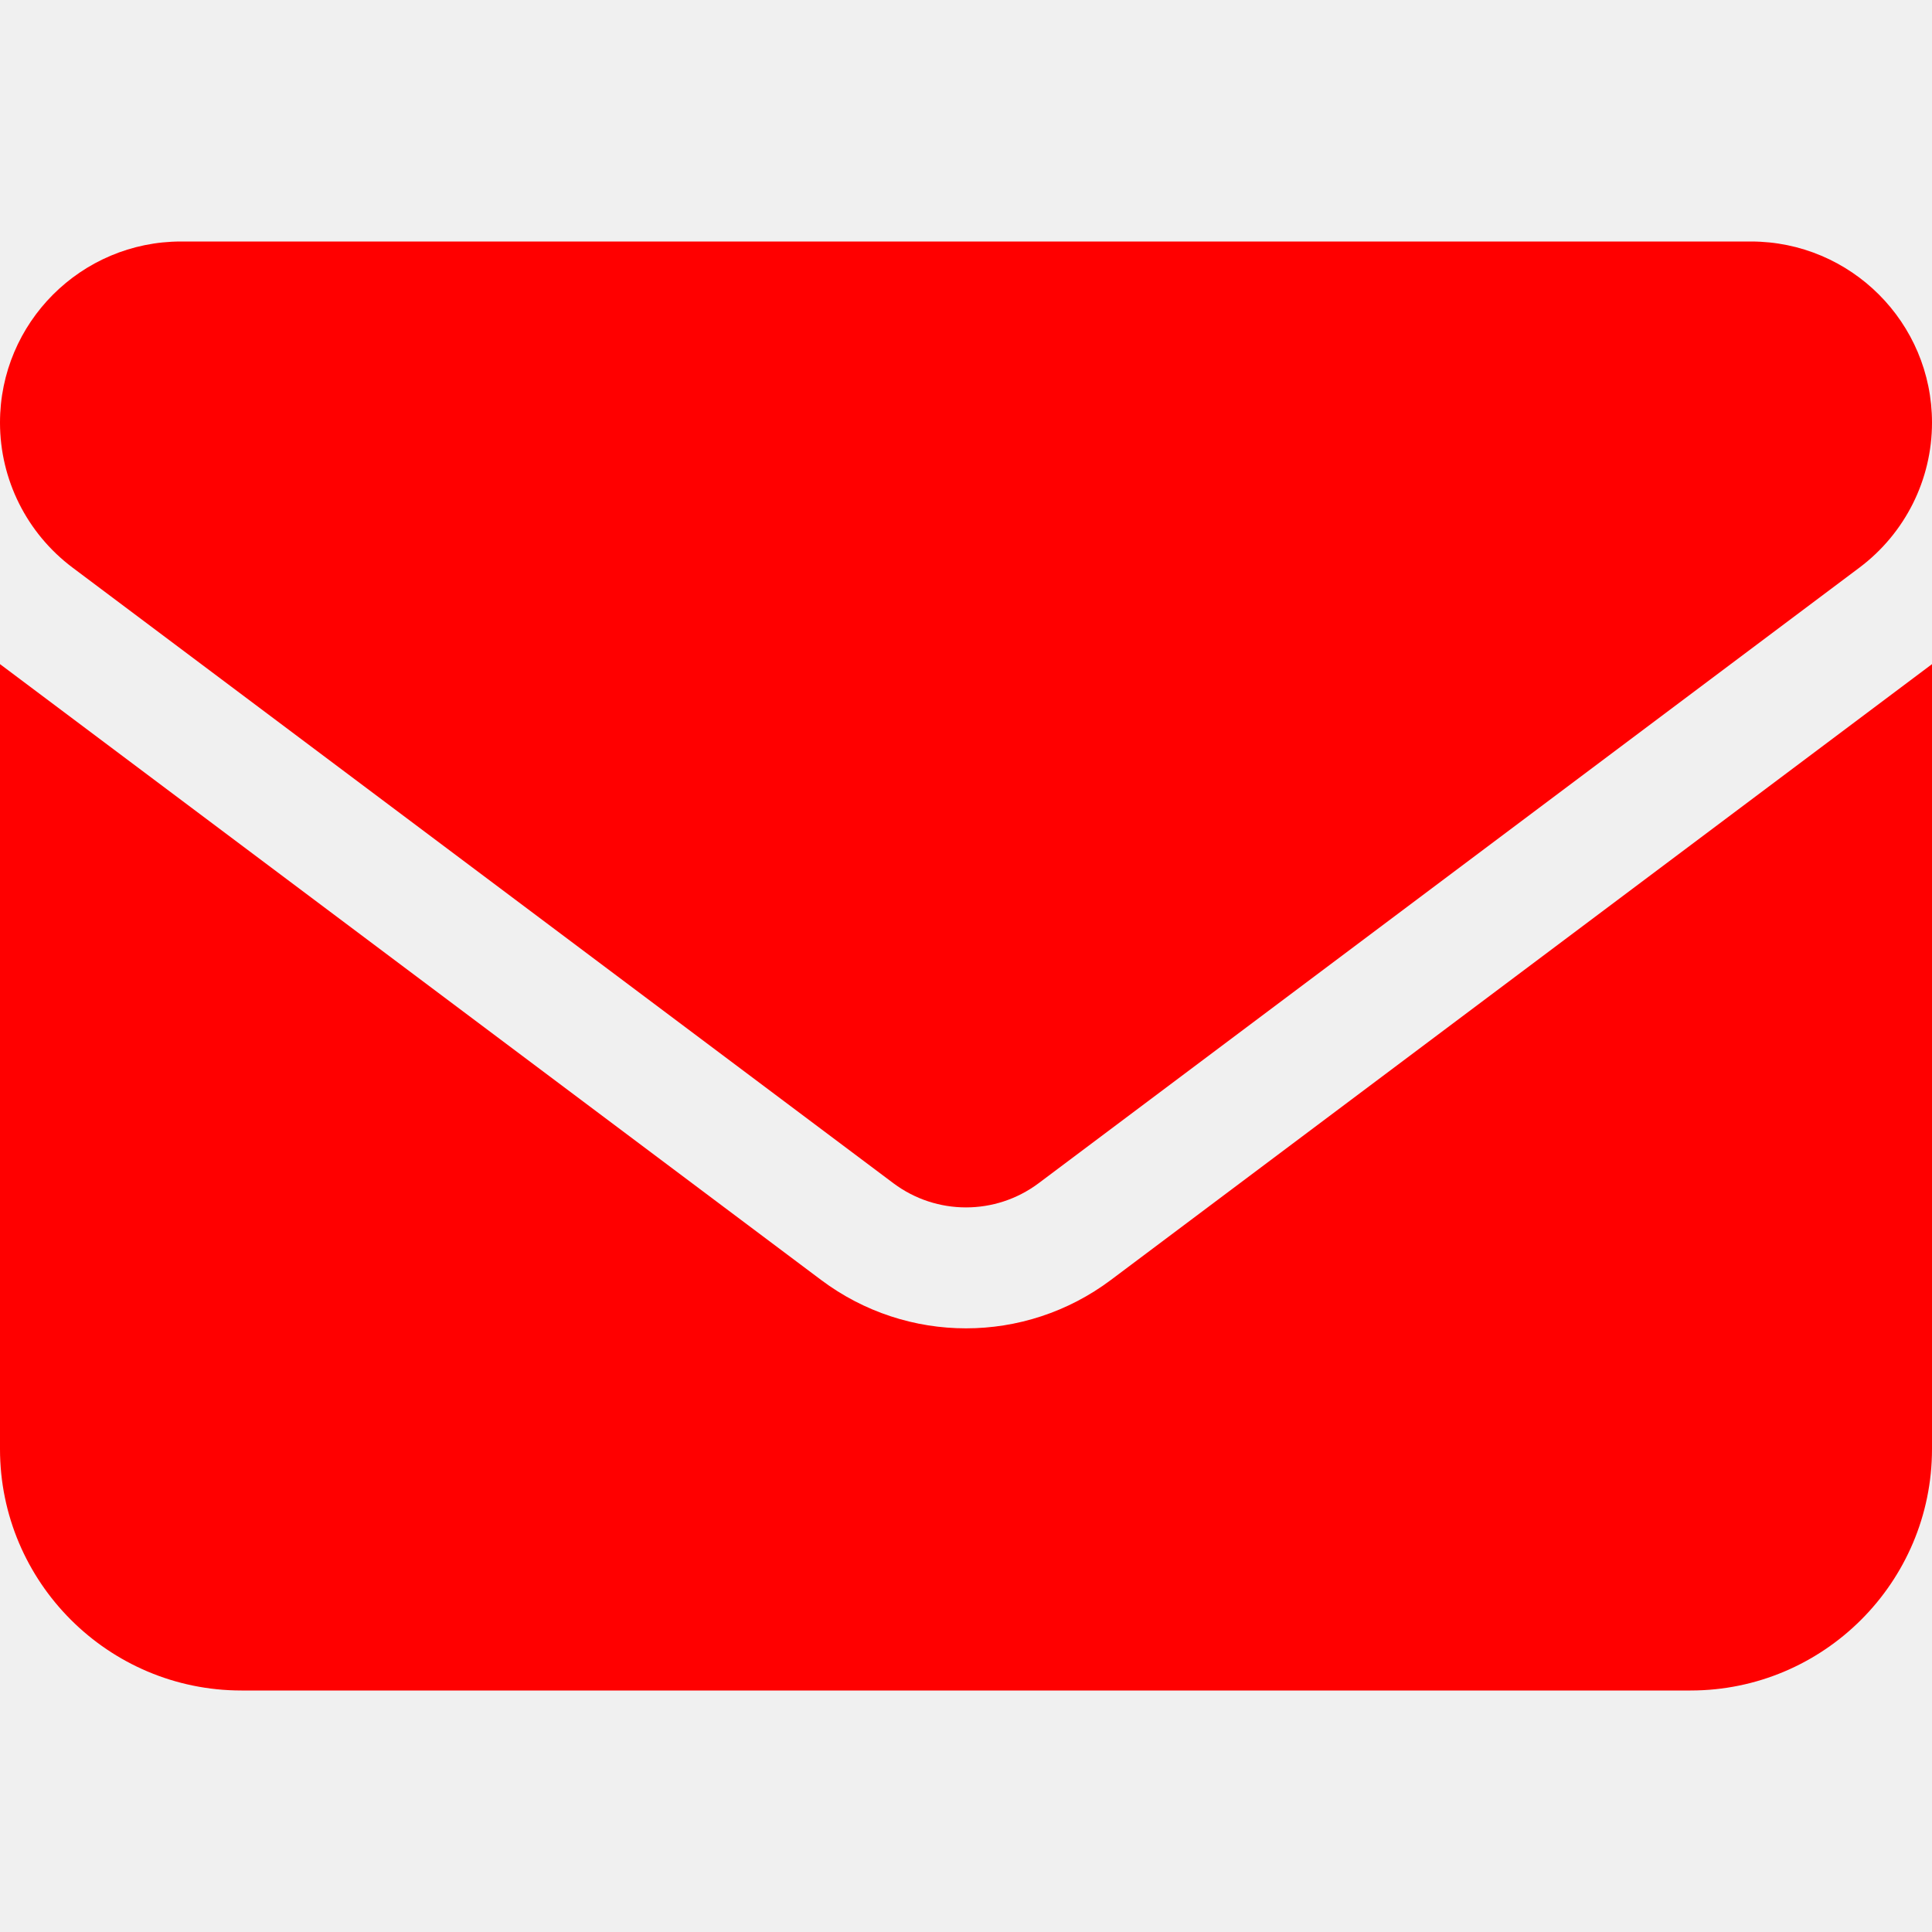
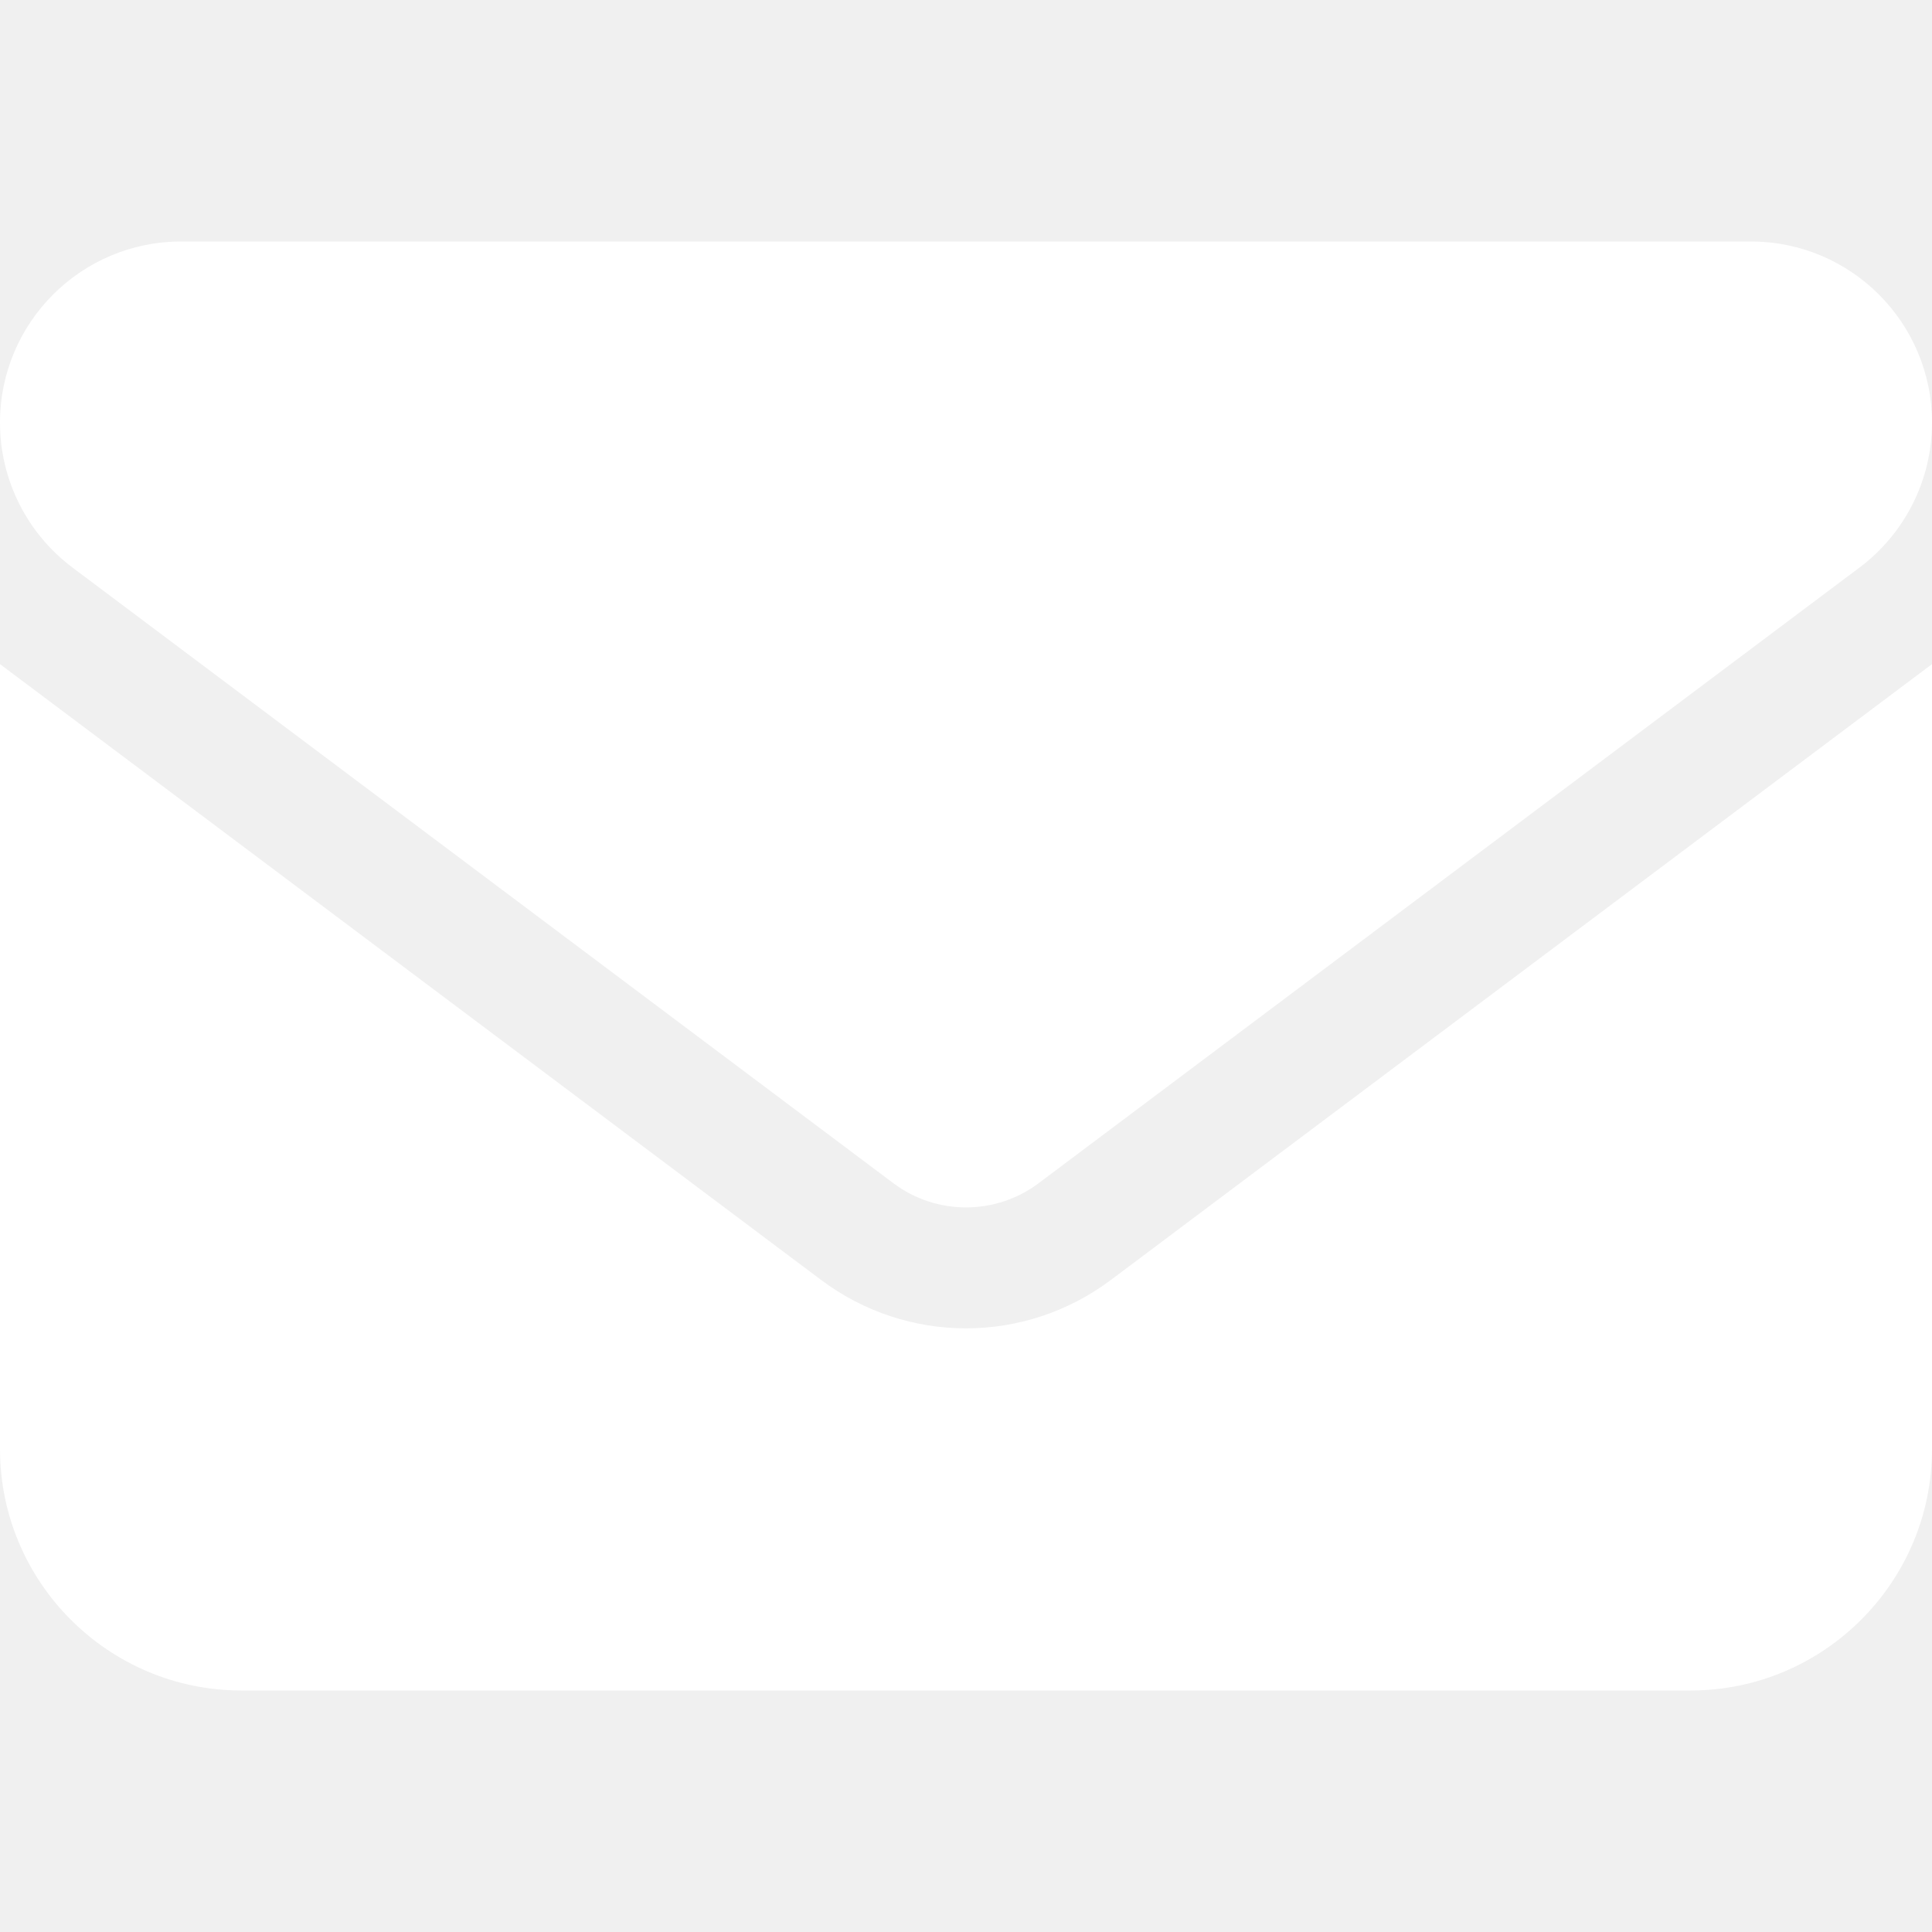
<svg xmlns="http://www.w3.org/2000/svg" viewBox="0 0 512 512">
-   <path fill="red" d="M48 64C21.5 64 0 85.5 0 112c0 15.1 7.1 29.3 19.2 38.4L236.8 313.6c11.4 8.5 27 8.5 38.4 0L492.8 150.4c12.1-9.1 19.2-23.3 19.2-38.4c0-26.5-21.5-48-48-48H48zM0 176V384c0 35.3 28.7 64 64 64H448c35.3 0 64-28.7 64-64V176L294.4 339.2c-22.8 17.1-54 17.1-76.8 0L0 176z" />
+   <path fill="white" d="M48 64C21.5 64 0 85.5 0 112c0 15.1 7.1 29.3 19.2 38.4L236.8 313.6c11.4 8.5 27 8.5 38.4 0L492.8 150.4c12.1-9.1 19.2-23.3 19.2-38.4c0-26.5-21.5-48-48-48H48zM0 176V384c0 35.3 28.7 64 64 64H448c35.3 0 64-28.7 64-64V176L294.4 339.2c-22.8 17.1-54 17.1-76.8 0L0 176z" />
</svg>
